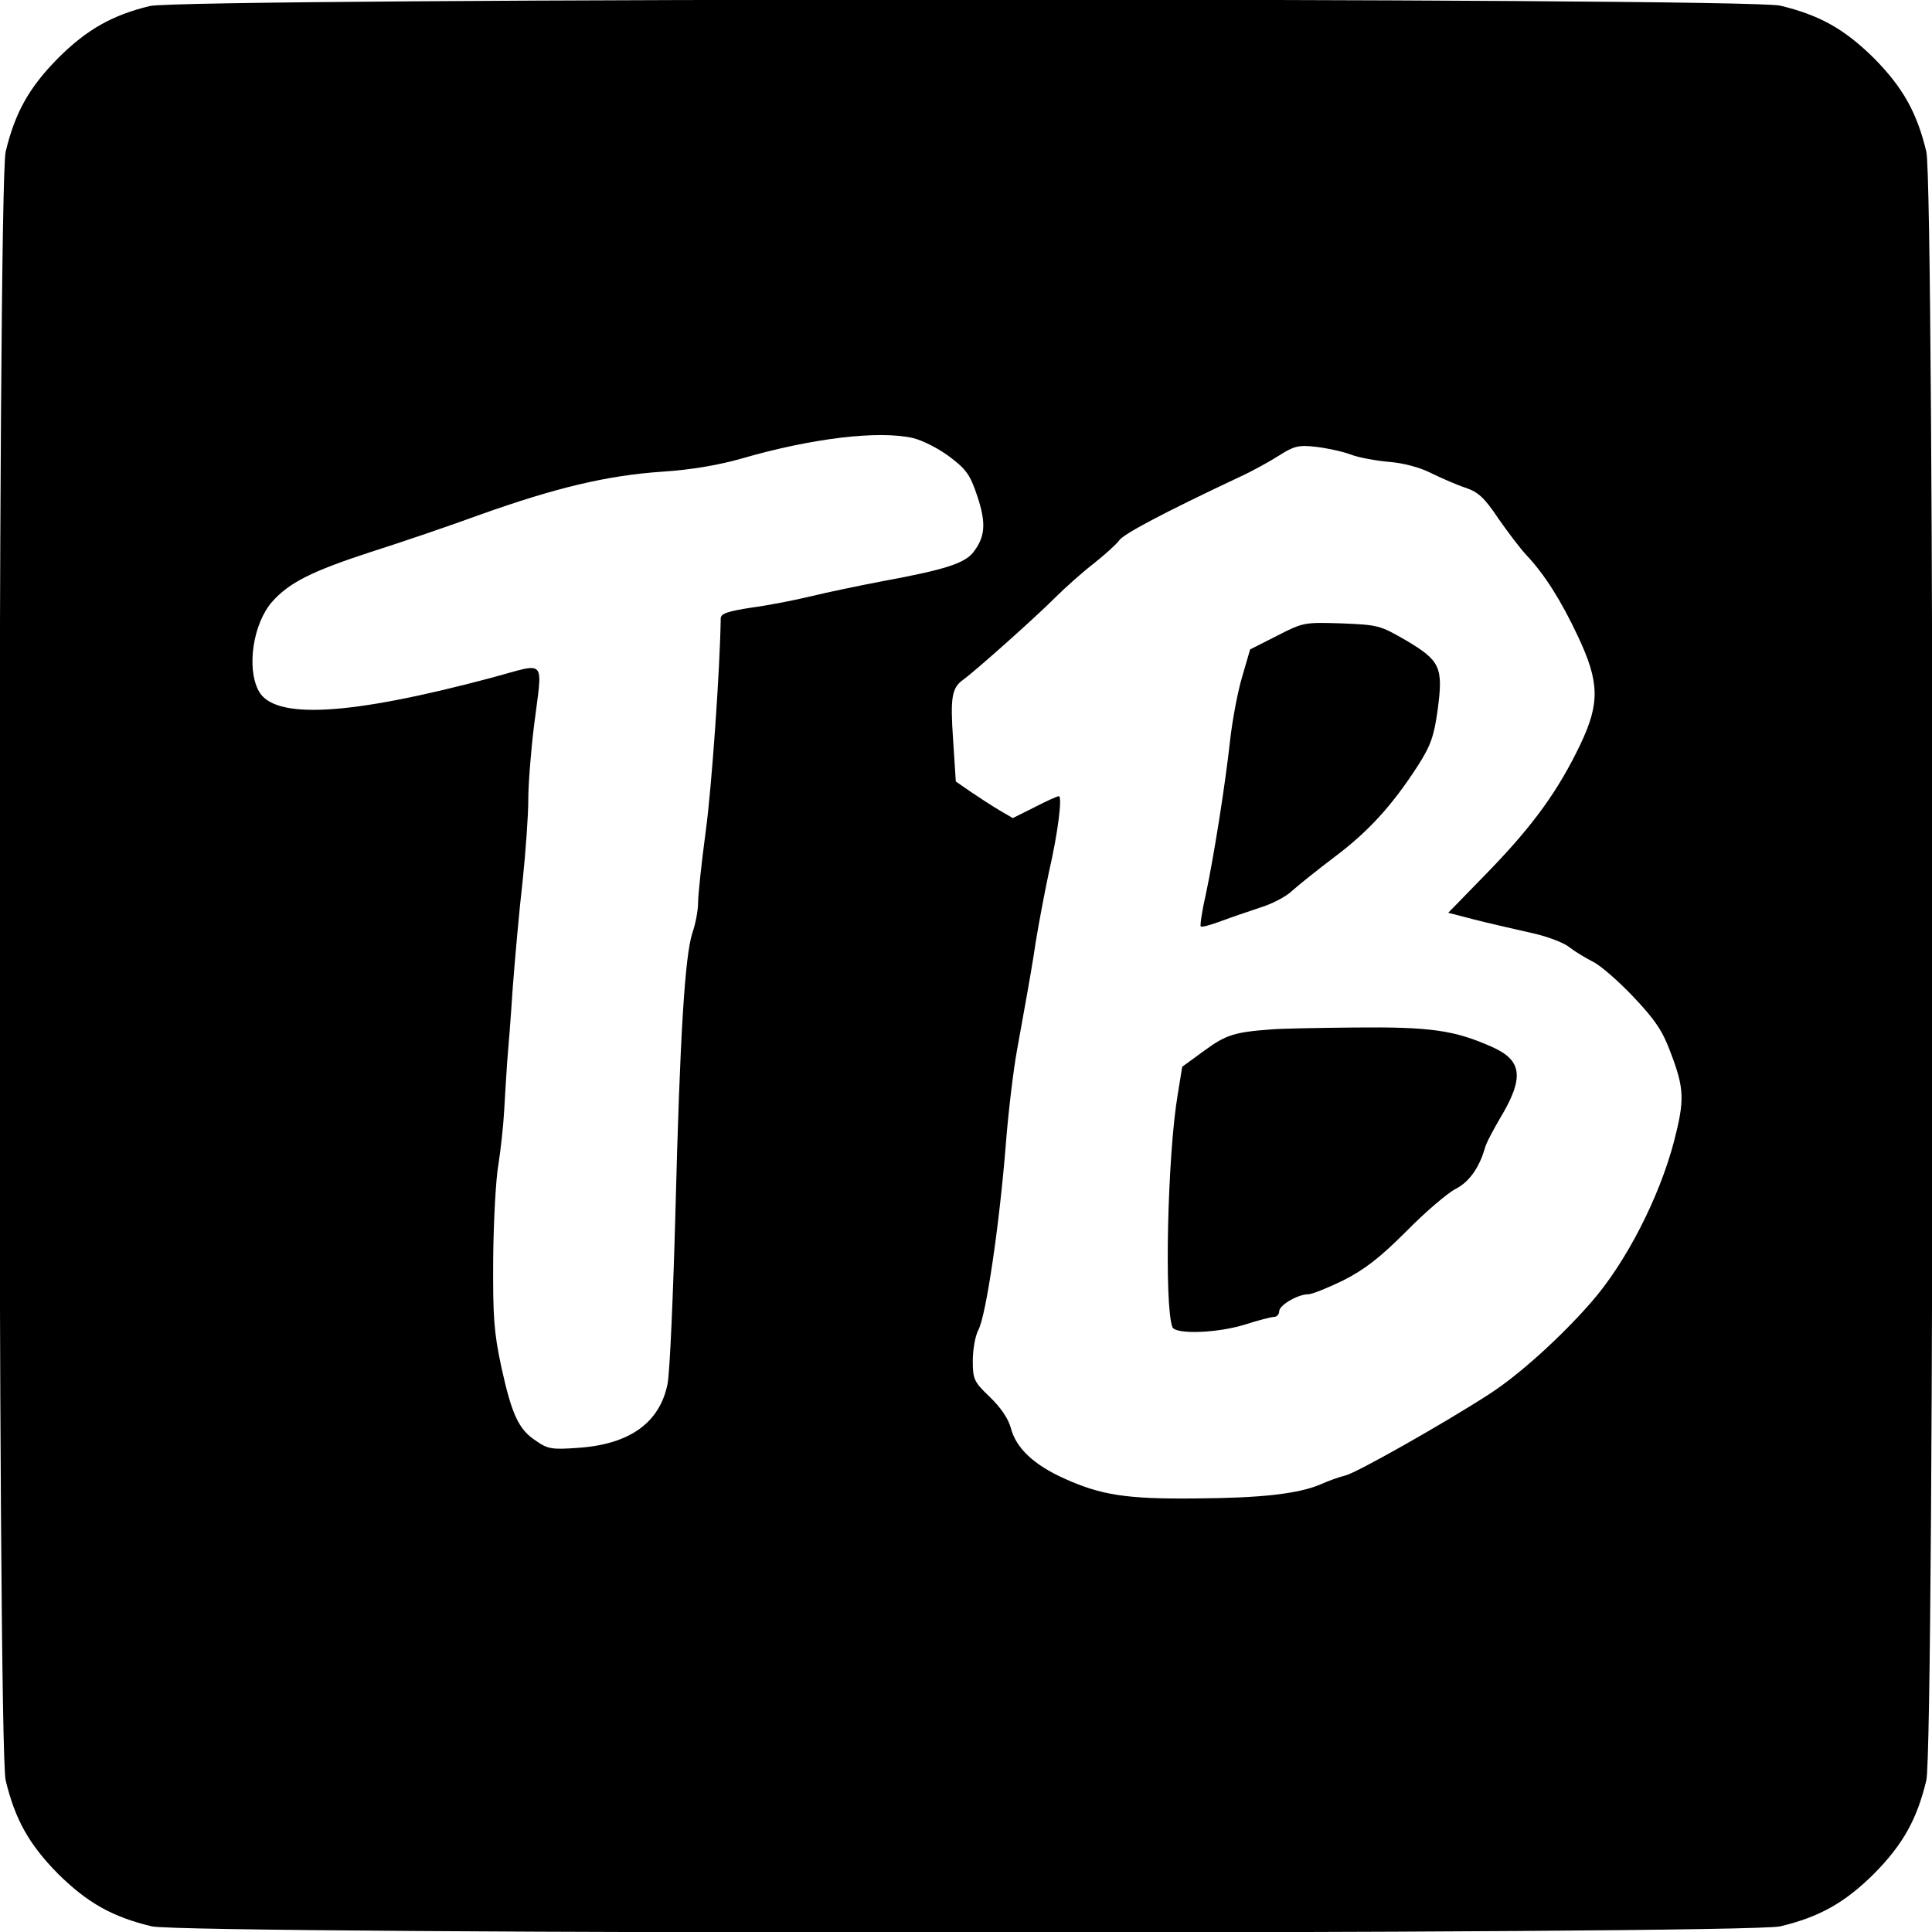
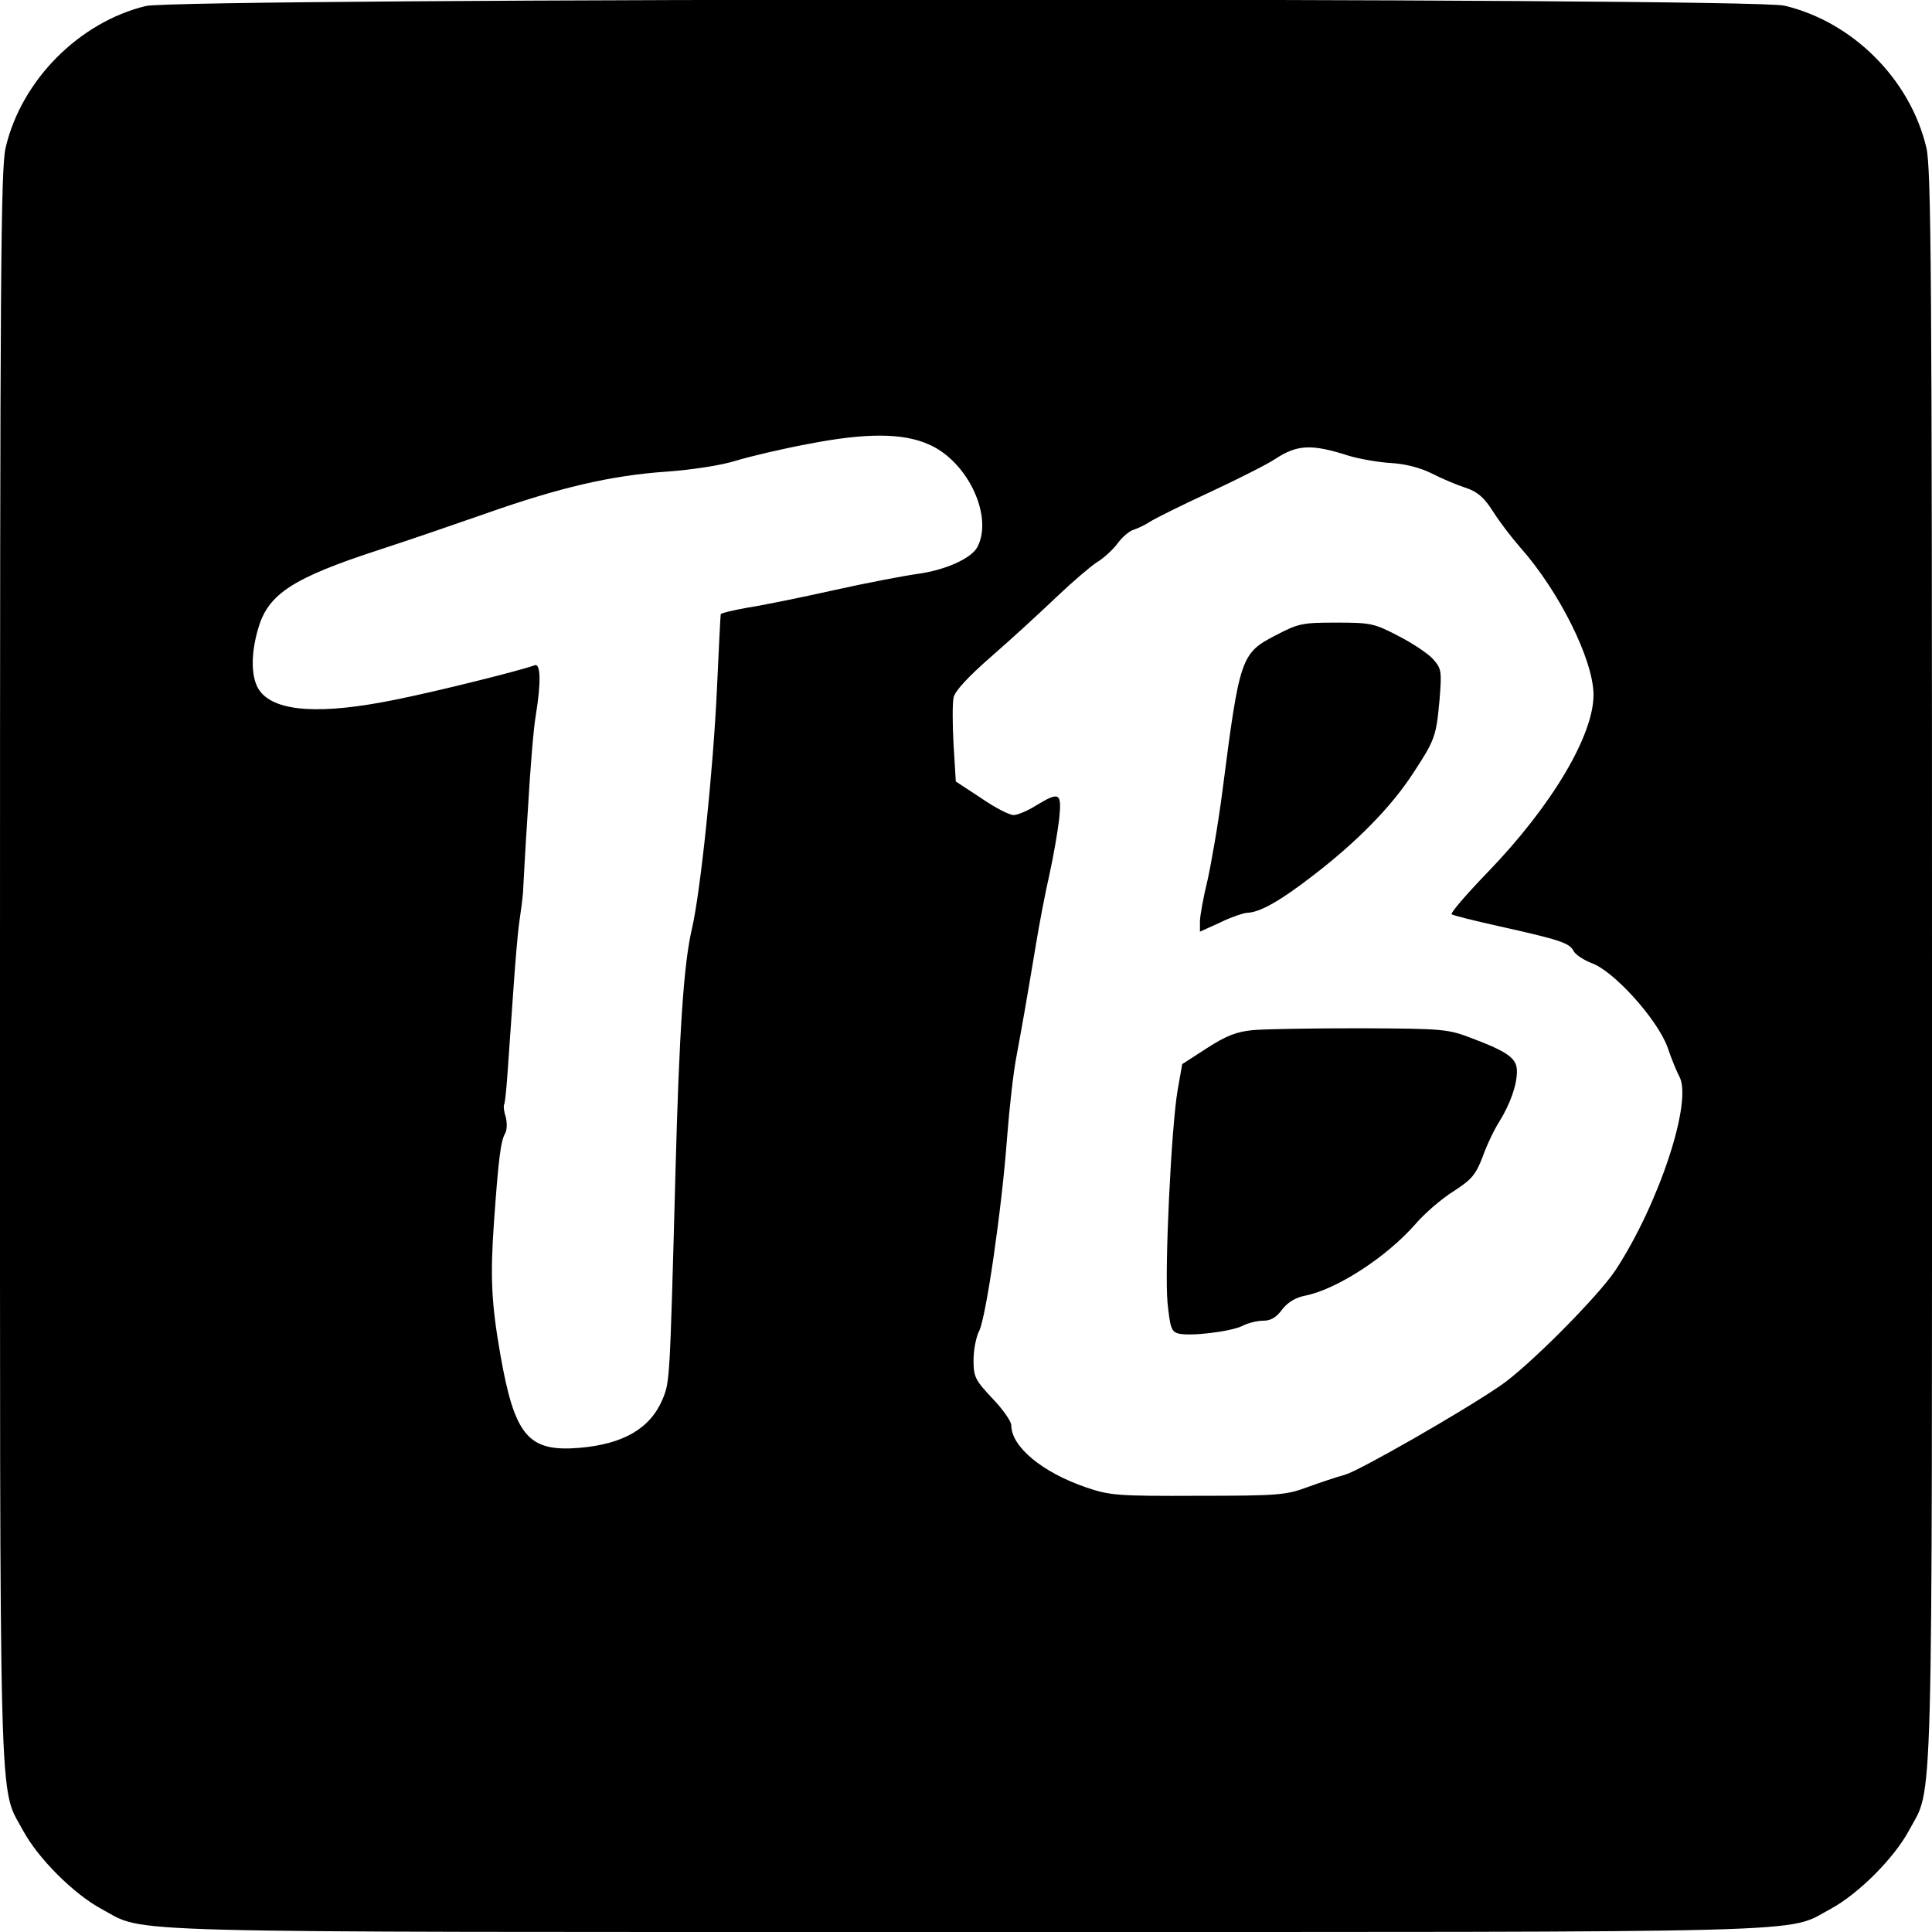
- <svg xmlns="http://www.w3.org/2000/svg" version="1.0" width="512pt" height="512pt" viewBox="0 0 512 512" preserveAspectRatio="xMidYMid meet">
-   <g transform="translate(0,512) scale(0.1,-0.1)" fill="#000000" stroke="none">
-     <path d="M397 5104 c-99 -24 -167 -62 -243 -138 -77 -78 -114 -144 -139 -248 -22 -95 -22 -4221 0 -4316 25 -104 62 -170 139 -248 78 -77 144 -114 248 -139 95 -22 4221 -22 4316 0 104 25 170 62 248 139 77 78 114 144 139 248 22 95 22 4221 0 4316 -25 104 -62 170 -139 248 -78 77 -144 114 -248 139 -92 22 -4231 21 -4321 -1z m2023 -1145 c25 -6 68 -28 96 -49 45 -34 55 -48 74 -105 24 -72 21 -108 -11 -149 -23 -29 -76 -46 -239 -76 -63 -12 -149 -30 -190 -40 -41 -10 -112 -24 -157 -30 -65 -10 -83 -16 -83 -29 -2 -135 -24 -450 -40 -566 -11 -82 -20 -167 -20 -187 0 -21 -7 -57 -15 -80 -20 -61 -33 -270 -45 -738 -6 -223 -15 -429 -21 -458 -21 -103 -101 -160 -238 -169 -68 -5 -80 -3 -111 19 -46 30 -64 70 -92 198 -19 90 -22 130 -21 285 1 99 7 212 14 250 6 39 13 102 15 140 2 39 6 97 8 130 3 33 10 123 15 200 6 77 17 203 26 280 8 77 15 174 15 215 0 42 7 130 15 195 23 185 37 169 -112 129 -379 -101 -578 -112 -618 -34 -32 61 -14 178 36 235 45 51 105 81 261 132 79 25 211 70 293 100 197 70 333 103 480 113 78 5 152 18 211 35 186 54 364 75 454 54z m1158 -43 c23 -9 69 -17 103 -20 37 -3 81 -14 112 -30 29 -14 70 -32 92 -39 32 -11 49 -26 85 -80 25 -36 59 -81 76 -99 47 -50 91 -119 136 -215 57 -121 58 -177 6 -286 -58 -121 -123 -212 -241 -334 l-109 -112 39 -10 c37 -10 61 -16 193 -46 36 -9 76 -24 90 -36 14 -11 41 -27 60 -37 20 -9 68 -51 108 -93 57 -60 78 -91 98 -145 38 -99 39 -128 10 -240 -39 -148 -127 -320 -219 -425 -81 -93 -193 -194 -271 -244 -124 -80 -351 -208 -380 -215 -17 -4 -47 -15 -67 -24 -59 -25 -158 -36 -331 -37 -183 -2 -251 9 -348 53 -80 36 -127 80 -141 133 -7 26 -27 55 -56 83 -42 40 -45 47 -45 96 0 28 6 65 15 82 20 38 55 274 72 485 7 92 21 206 30 255 9 49 20 112 25 139 5 28 17 95 25 150 9 55 25 138 35 185 23 99 36 200 26 200 -4 0 -33 -13 -64 -29 l-58 -29 -36 21 c-20 12 -54 34 -76 49 l-39 27 -7 108 c-8 115 -4 140 27 162 33 24 190 164 242 216 27 27 74 69 104 92 29 23 60 51 67 61 12 17 115 72 319 168 33 15 80 41 105 57 39 25 52 28 96 23 28 -3 70 -12 92 -20z" />
-     <path d="M3384 3435 l-71 -36 -21 -72 c-12 -40 -26 -115 -32 -168 -13 -119 -43 -308 -65 -412 -10 -43 -15 -80 -13 -82 3 -3 27 4 54 14 27 10 74 26 104 36 30 9 69 29 85 45 17 15 68 56 113 90 89 67 151 135 219 240 35 55 43 78 53 149 15 113 7 130 -84 184 -69 40 -74 41 -171 45 -98 3 -101 3 -171 -33z" />
-     <path d="M3370 2392 c-97 -7 -121 -14 -178 -56 l-59 -43 -12 -74 c-27 -159 -36 -559 -14 -616 8 -20 120 -16 193 7 34 11 69 20 76 20 8 0 14 7 14 15 0 16 49 45 77 45 10 0 52 17 93 37 57 29 97 60 167 130 50 51 109 101 130 112 36 18 63 56 78 108 3 13 22 48 40 79 65 108 60 154 -22 190 -99 44 -163 53 -363 51 -102 -1 -201 -3 -220 -5z" />
-   </g>
+ <svg xmlns="http://www.w3.org/2000/svg" version="1" width="682.667" height="682.667" viewBox="0 0 512 512">
+   <path d="M38.6 1.6C21 5.9 5.7 21.2 1.5 39.1.2 44.7 0 71.8 0 256c0 231.6-.4 216.9 6.1 229.1 4 7.4 13.4 16.8 20.8 20.8 12.2 6.5-2.5 6.1 229.1 6.1s216.9.4 229.1-6.1c7.4-4 16.8-13.4 20.8-20.8 6.5-12.2 6.1 2.5 6.1-229.1 0-184.2-.2-211.3-1.5-216.9C506.2 21 491 5.8 472.9 1.5 463.5-.7 47.8-.6 38.6 1.6zm207.6 116.2c10.3 4.5 17.1 19.1 12.8 27.2-1.6 3-8.5 6.1-15.9 7.1-3.6.5-13.6 2.4-22.1 4.3-8.5 1.9-18.8 4-22.7 4.6-4 .7-7.3 1.5-7.3 1.8-.1.4-.5 9.2-1 19.7-1 21.9-4.4 54-6.6 63.5-2.2 9.2-3.4 27.2-4.4 64.9-1.5 55.7-1.5 55.2-3.4 59.9-3.3 7.8-10.4 11.9-22.1 12.9-13.5 1.1-17.1-3.1-20.9-24.7-2.4-13.7-2.7-20.7-1.7-35 1.2-17 1.8-21.7 3-23.7.5-.9.5-2.9.1-4.4-.5-1.5-.6-2.9-.4-3.2.2-.2.6-3.9.9-8.3.3-4.3 1-14 1.5-21.4.5-7.4 1.2-15.8 1.6-18.5.4-2.8.9-6.4 1-8 .1-1.7.6-11.6 1.3-22 .6-10.5 1.5-21.7 2.1-25 1.4-8.6 1.3-13.8-.3-13.2-3.8 1.4-25.8 6.9-36.8 9.1-19.6 4-31.6 3.3-35.9-2.1-2.5-3.1-2.7-9.7-.5-17 2.7-9 9.3-13.2 32-20.6 7.7-2.5 20.5-6.9 28.5-9.7 19.3-6.8 33-10 47.5-11 7-.5 14.7-1.7 18.5-2.9 3.6-1.1 12.4-3.2 19.5-4.5 15-2.9 24.8-2.9 31.7.2zm111.3 3c2.7.8 7.7 1.7 11 1.9 3.8.2 7.8 1.2 11 2.8 2.7 1.4 6.8 3.1 9 3.8 3 1 4.8 2.5 7.2 6.3 1.7 2.7 5 7 7.2 9.5 10.3 11.6 19.3 29.7 19.4 38.9.1 10.8-11.1 29.6-28 47.1-5.7 5.9-10 10.9-9.6 11.2.4.3 6 1.7 12.3 3.1 16.6 3.7 18.9 4.5 20 6.6.5 1 2.7 2.4 4.7 3.2 5.9 2 17.5 14.9 20.2 22.3 1.1 3.3 2.6 6.8 3.1 7.7 3.7 6.4-5.3 33.7-16.8 51.3-4.5 6.9-23.4 25.9-30.7 30.8-10.6 7.2-37.2 22.4-41 23.5-2.2.6-6.7 2.1-10 3.3-5.6 2.1-7.7 2.3-29 2.3-21.4.1-23.4-.1-29.6-2.2-11.7-4-19.9-10.8-19.9-16.5 0-1-2.2-4.2-5-7.1-4.6-4.9-5-5.7-5-10.2 0-2.7.7-6.2 1.5-7.7 1.8-3.6 6-32.3 7.4-51.4.6-7.8 1.7-17.5 2.5-21.5 1.5-8.1 2.6-14.3 5.1-29.3.9-5.5 2.5-13.9 3.6-18.7 1.1-4.9 2.2-11.5 2.6-14.8.7-7 .1-7.3-6.2-3.5-2.2 1.4-4.9 2.5-5.9 2.5-1.1 0-5-2-8.6-4.5l-6.7-4.4-.6-9.8c-.3-5.4-.3-11 0-12.4.3-1.7 3.8-5.5 10.1-11 5.3-4.6 13-11.7 17.2-15.7 4.2-4 9-8.1 10.7-9.2 1.7-1 4.2-3.3 5.4-4.9 1.2-1.7 3.2-3.4 4.3-3.7 1.2-.4 3.1-1.3 4.3-2.1 1.2-.8 8.4-4.4 16-7.9 7.5-3.5 15.4-7.5 17.3-8.8 5.8-3.8 9.6-4 19.5-.8z" />
+   <path d="M338 168.4c-9.1 4.7-9.5 5.9-14 40.9-1.1 8.7-3 19.5-4 24-1.1 4.5-2 9.4-2 10.9v2.7l5.3-2.4c2.8-1.4 6.1-2.5 7.2-2.6 3.4-.1 8.7-3.1 17.5-9.9 11.6-8.9 20.6-18.1 26.3-26.8 6-9.1 6.3-10 7.2-19.8.6-7.6.5-8.2-1.7-10.7-1.2-1.4-5.4-4.2-9.1-6.1-6.5-3.4-7.4-3.6-16.5-3.6s-10.1.2-16.2 3.4zM332 273c-4.3.4-7.1 1.5-12.2 4.8l-6.5 4.2-1.2 6.8c-1.7 9.8-3.5 47.5-2.7 56.4.7 6.6 1 7.7 2.9 8.2 3.1.8 13.8-.5 16.9-2 1.5-.8 4-1.4 5.6-1.4 2 0 3.5-.9 5-3 1.5-1.9 3.5-3.1 5.9-3.6 8.4-1.6 21.7-10.2 29.4-19 2.4-2.8 6.9-6.7 10.1-8.7 4.8-3.1 5.9-4.4 7.7-9.1 1.1-3.1 3.1-7.3 4.4-9.3 2.9-4.7 4.7-9.7 4.7-13.4 0-3.4-2.3-5.1-11.8-8.7-6.5-2.5-7.5-2.6-29.7-2.7-12.6 0-25.5.2-28.5.5z" />
</svg>
